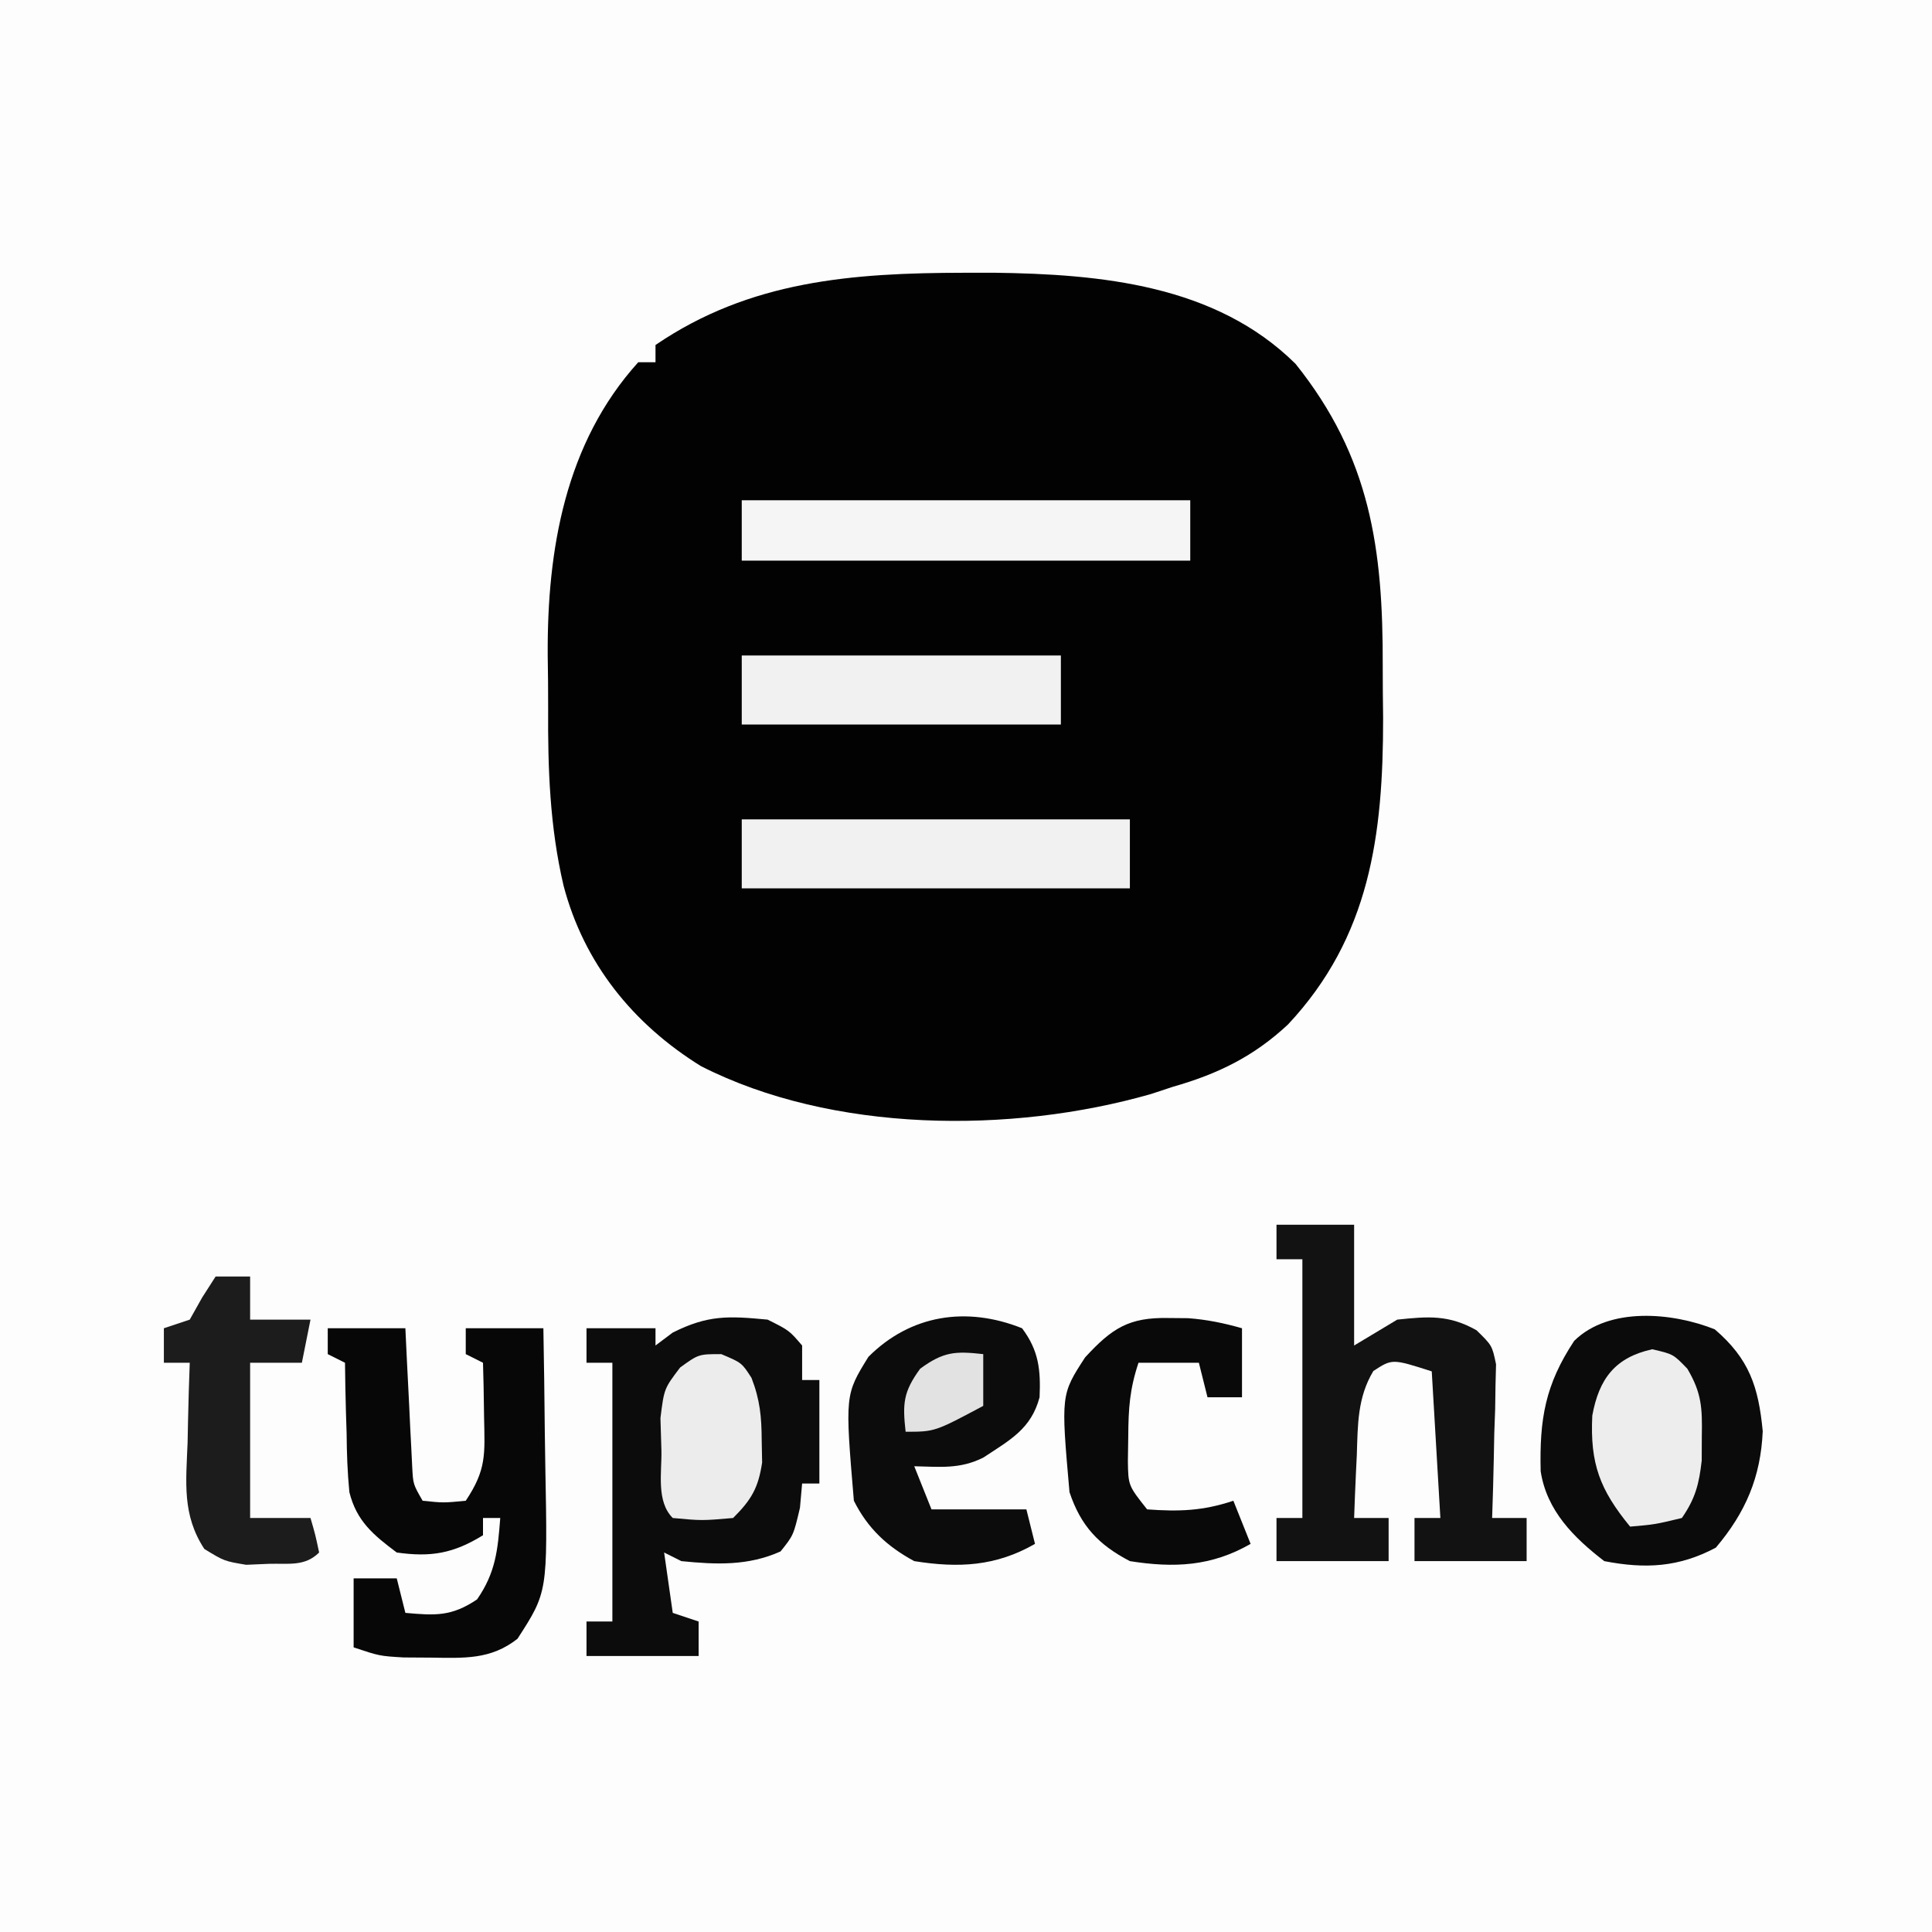
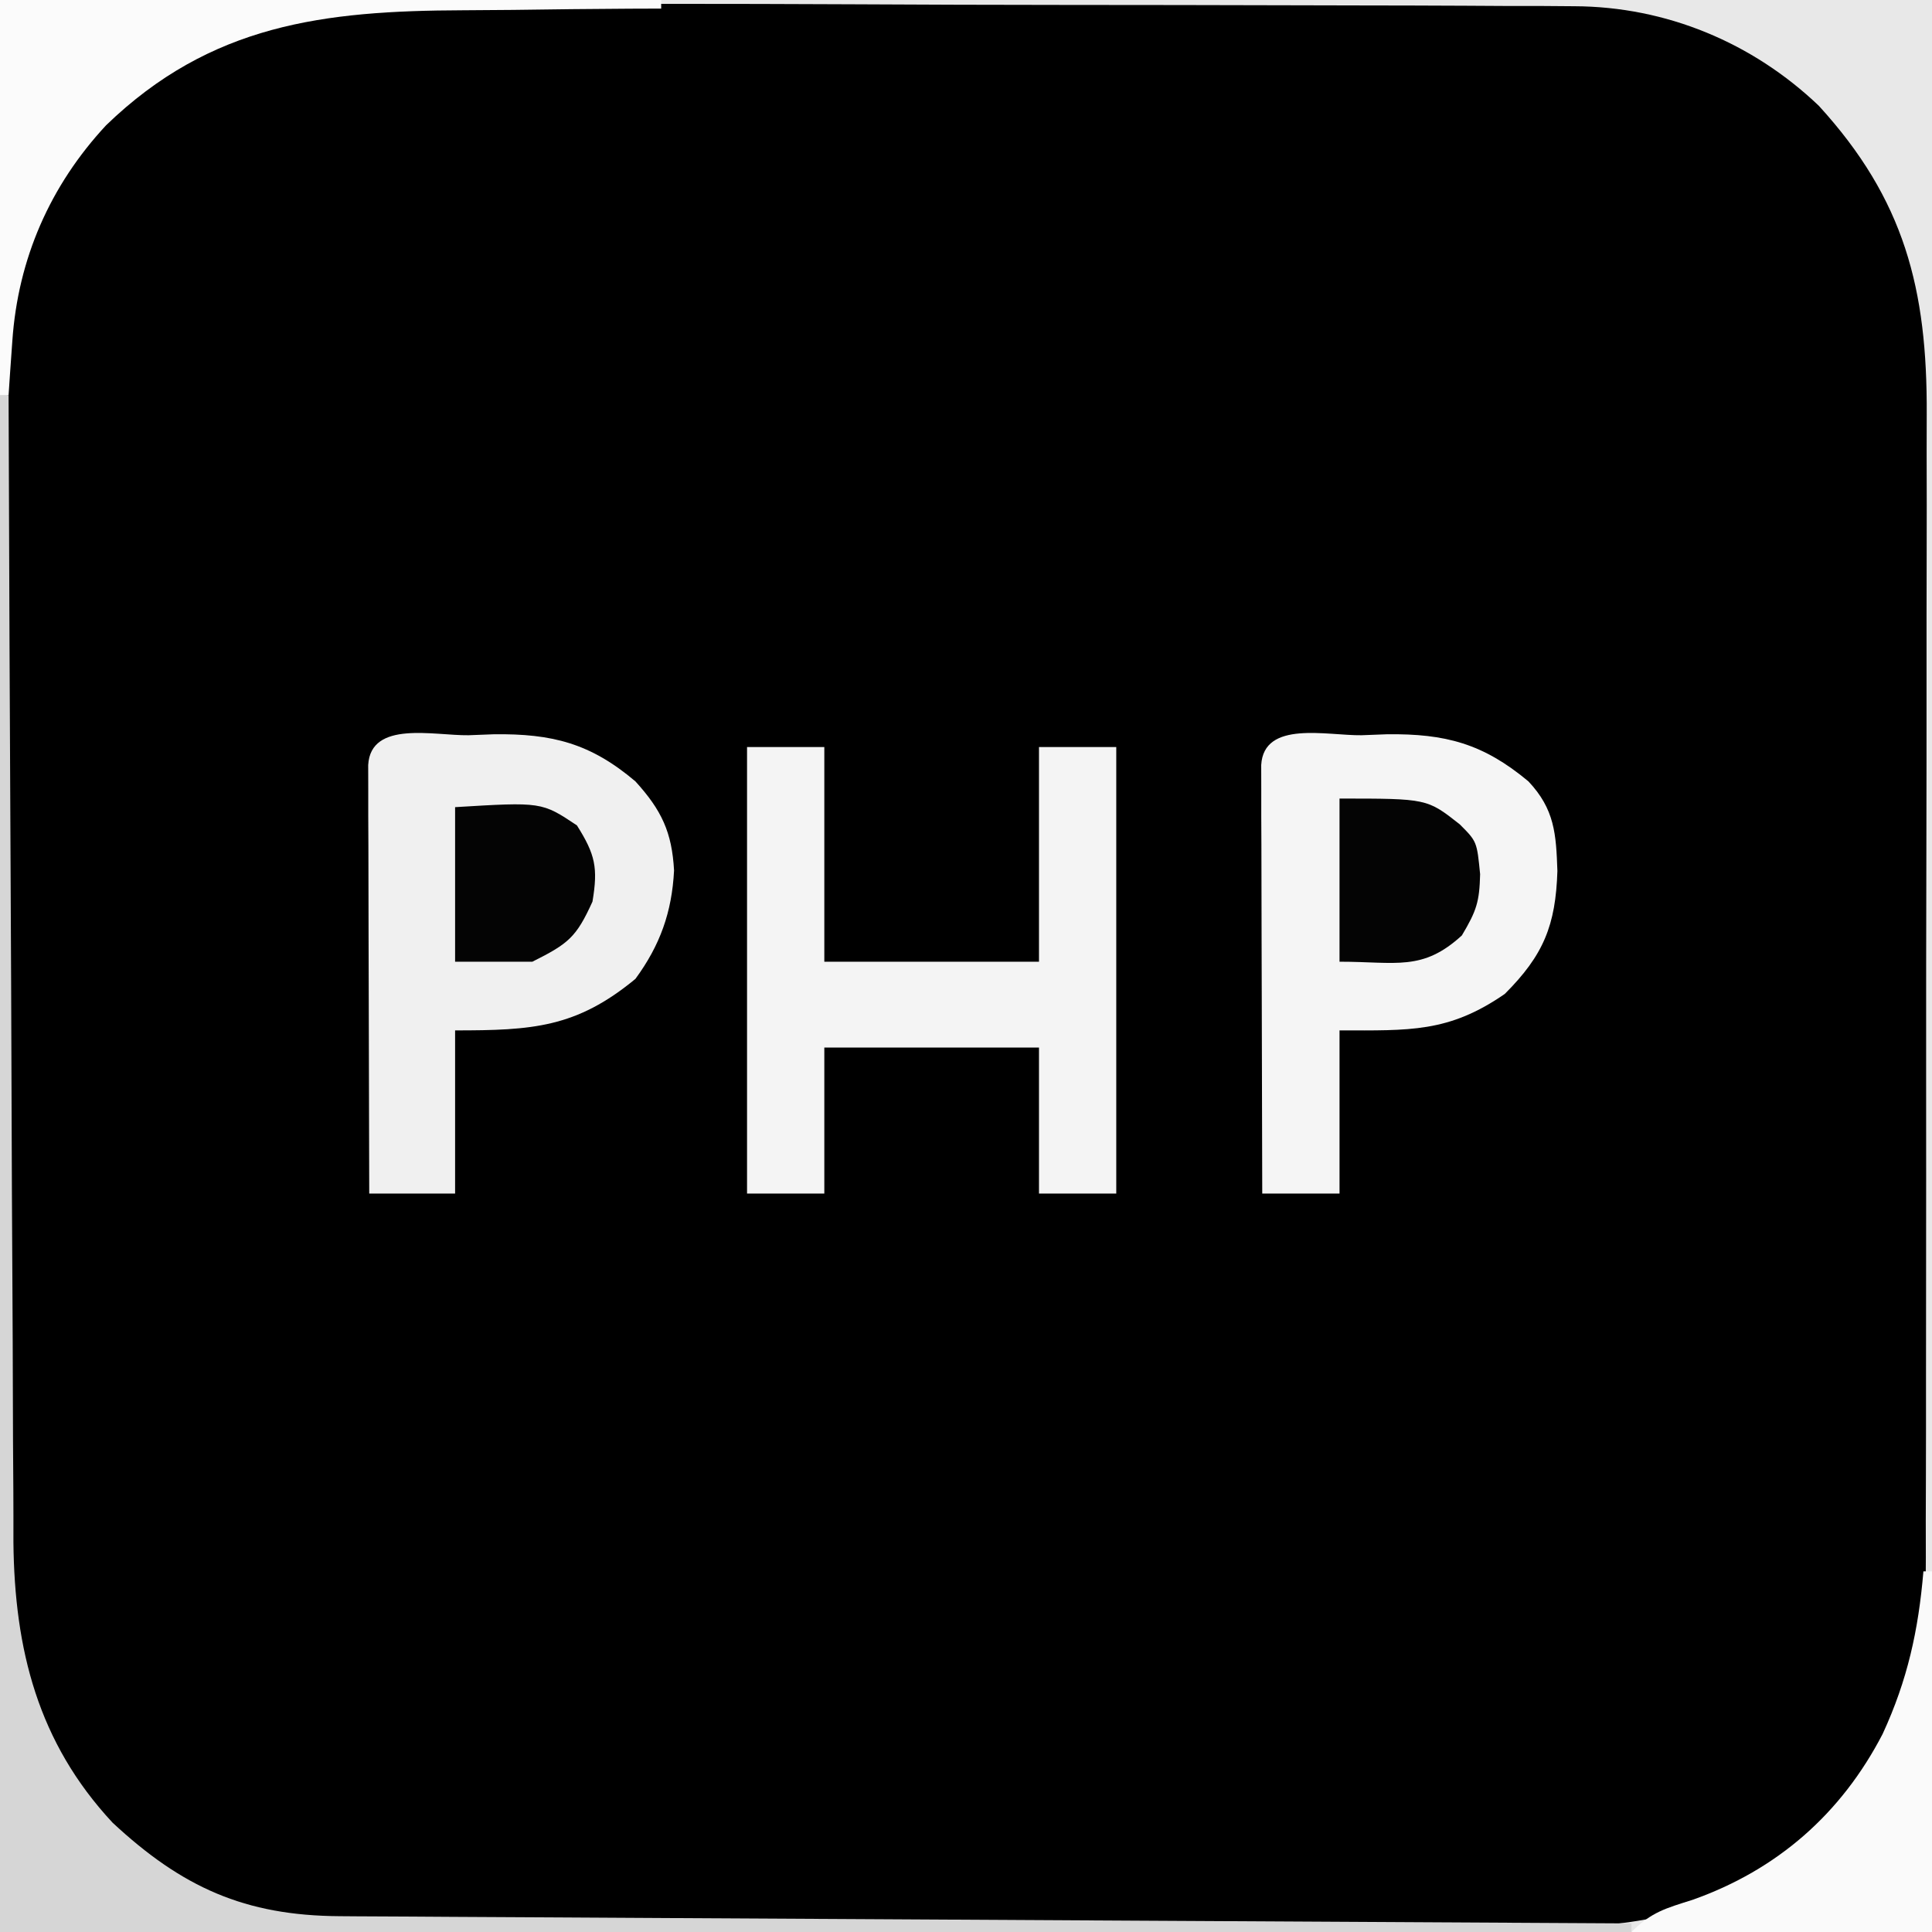
- <svg xmlns="http://www.w3.org/2000/svg" version="1.1" width="224" height="224">
-   <path d="M0 0 C73.92 0 147.84 0 224 0 C224 73.92 224 147.84 224 224 C150.08 224 76.16 224 0 224 C0 150.08 0 76.16 0 0 Z " fill="#FDFDFD" transform="translate(0,0)" />
-   <path d="M0 0 C1.136 -0.002 2.272 -0.003 3.442 -0.005 C15.846 0.158 29.174 1.374 38.457 10.559 C47.141 21.4 48.61 32.022 48.566 45.584 C48.563 47.608 48.586 49.629 48.611 51.652 C48.618 65.196 47.091 77.001 37.586 87.152 C33.616 90.859 29.463 92.89 24.25 94.375 C23.407 94.653 22.564 94.932 21.695 95.219 C5.465 99.868 -15.282 99.725 -30.48 91.984 C-38.34 87.112 -44.039 80.08 -46.41 71.059 C-48.007 64.232 -48.24 57.49 -48.196 50.512 C-48.188 48.443 -48.216 46.376 -48.248 44.307 C-48.313 32.103 -46.222 19.743 -37.75 10.375 C-37.09 10.375 -36.43 10.375 -35.75 10.375 C-35.75 9.715 -35.75 9.055 -35.75 8.375 C-24.805 0.901 -12.879 0.018 0 0 Z " fill="#020202" transform="translate(111.75,31.625)" />
-   <path d="M0 0 C2.5 1.25 2.5 1.25 4 3 C4 4.32 4 5.64 4 7 C4.66 7 5.32 7 6 7 C6 10.96 6 14.92 6 19 C5.34 19 4.68 19 4 19 C3.917 19.928 3.835 20.856 3.75 21.812 C3 25 3 25 1.5 26.875 C-2.25 28.563 -5.946 28.407 -10 28 C-10.66 27.67 -11.32 27.34 -12 27 C-11.67 29.31 -11.34 31.62 -11 34 C-10.01 34.33 -9.02 34.66 -8 35 C-8 36.32 -8 37.64 -8 39 C-12.29 39 -16.58 39 -21 39 C-21 37.68 -21 36.36 -21 35 C-20.01 35 -19.02 35 -18 35 C-18 25.1 -18 15.2 -18 5 C-18.99 5 -19.98 5 -21 5 C-21 3.68 -21 2.36 -21 1 C-18.36 1 -15.72 1 -13 1 C-13 1.66 -13 2.32 -13 3 C-12.34 2.505 -11.68 2.01 -11 1.5 C-6.911 -0.545 -4.557 -0.434 0 0 Z " fill="#0C0C0C" transform="translate(89,153)" />
-   <path d="M0 0 C3.988 3.419 5.07 6.641 5.562 11.812 C5.328 17.146 3.577 21.233 0.125 25.312 C-4.167 27.595 -8.056 27.798 -12.812 26.875 C-16.356 24.143 -19.483 21.024 -20.184 16.457 C-20.329 10.395 -19.658 6.419 -16.297 1.336 C-12.26 -2.637 -4.905 -1.962 0 0 Z " fill="#0B0B0B" transform="translate(198.8125,154.125)" />
-   <path d="M0 0 C2.97 0 5.94 0 9 0 C9 4.62 9 9.24 9 14 C10.65 13.01 12.3 12.02 14 11 C17.622 10.619 19.981 10.427 23.19 12.232 C25 14 25 14 25.454 16.177 C25.433 16.999 25.412 17.821 25.391 18.668 C25.371 20.007 25.371 20.007 25.352 21.373 C25.318 22.302 25.285 23.231 25.25 24.188 C25.232 25.128 25.214 26.068 25.195 27.037 C25.148 29.359 25.082 31.679 25 34 C26.32 34 27.64 34 29 34 C29 35.65 29 37.3 29 39 C24.71 39 20.42 39 16 39 C16 37.35 16 35.7 16 34 C16.99 34 17.98 34 19 34 C18.67 28.39 18.34 22.78 18 17 C13.419 15.53 13.419 15.53 11.23 16.957 C9.378 20.033 9.427 23.189 9.312 26.688 C9.278 27.389 9.244 28.091 9.209 28.814 C9.127 30.542 9.062 32.271 9 34 C10.32 34 11.64 34 13 34 C13 35.65 13 37.3 13 39 C8.71 39 4.42 39 0 39 C0 37.35 0 35.7 0 34 C0.99 34 1.98 34 3 34 C3 24.1 3 14.2 3 4 C2.01 4 1.02 4 0 4 C0 2.68 0 1.36 0 0 Z " fill="#121212" transform="translate(148,142)" />
-   <path d="M0 0 C2.97 0 5.94 0 9 0 C9.061 1.276 9.121 2.552 9.184 3.867 C9.268 5.536 9.353 7.206 9.438 8.875 C9.477 9.717 9.516 10.559 9.557 11.426 C9.619 12.634 9.619 12.634 9.684 13.867 C9.72 14.611 9.757 15.354 9.795 16.121 C9.9 18.089 9.9 18.089 11 20 C13.416 20.25 13.416 20.25 16 20 C18.421 16.368 18.21 14.617 18.125 10.312 C18.098 8.543 18.098 8.543 18.07 6.738 C18.047 5.835 18.024 4.931 18 4 C17.34 3.67 16.68 3.34 16 3 C16 2.01 16 1.02 16 0 C18.97 0 21.94 0 25 0 C25.075 4.002 25.129 8.003 25.165 12.006 C25.18 13.364 25.2 14.723 25.226 16.082 C25.498 30.584 25.498 30.584 22 36 C18.894 38.448 15.795 38.24 11.938 38.188 C10.373 38.178 10.373 38.178 8.777 38.168 C6 38 6 38 3 37 C3 34.36 3 31.72 3 29 C4.65 29 6.3 29 8 29 C8.33 30.32 8.66 31.64 9 33 C12.473 33.316 14.376 33.422 17.312 31.438 C19.468 28.324 19.713 25.734 20 22 C19.34 22 18.68 22 18 22 C18 22.66 18 23.32 18 24 C14.585 26.102 11.977 26.568 8 26 C5.302 23.98 3.336 22.362 2.506 18.995 C2.285 16.715 2.205 14.478 2.188 12.188 C2.15 11.005 2.15 11.005 2.111 9.799 C2.053 7.866 2.023 5.933 2 4 C1.34 3.67 0.68 3.34 0 3 C0 2.01 0 1.02 0 0 Z " fill="#070707" transform="translate(38,154)" />
-   <path d="M0 0 C1.931 2.574 2.172 4.813 2.031 7.996 C1.055 11.679 -1.398 12.953 -4.5 15 C-7.209 16.354 -9.509 16.065 -12.5 16 C-11.84 17.65 -11.18 19.3 -10.5 21 C-6.87 21 -3.24 21 0.5 21 C0.83 22.32 1.16 23.64 1.5 25 C-3.05 27.611 -7.365 27.817 -12.5 27 C-15.622 25.317 -17.891 23.217 -19.5 20 C-20.535 7.715 -20.535 7.715 -17.812 3.312 C-12.943 -1.557 -6.46 -2.584 0 0 Z " fill="#0C0C0C" transform="translate(118.5,154)" />
-   <path d="M0 0 C17.16 0 34.32 0 52 0 C52 2.31 52 4.62 52 7 C34.84 7 17.68 7 0 7 C0 4.69 0 2.38 0 0 Z " fill="#F5F5F5" transform="translate(86,58)" />
-   <path d="M0 0 C14.85 0 29.7 0 45 0 C45 2.64 45 5.28 45 8 C30.15 8 15.3 8 0 8 C0 5.36 0 2.72 0 0 Z " fill="#F1F1F1" transform="translate(86,95)" />
-   <path d="M0 0 C12.21 0 24.42 0 37 0 C37 2.64 37 5.28 37 8 C24.79 8 12.58 8 0 8 C0 5.36 0 2.72 0 0 Z " fill="#F1F1F1" transform="translate(86,76)" />
-   <path d="M0 0 C1.32 0 2.64 0 4 0 C4 1.65 4 3.3 4 5 C6.31 5 8.62 5 11 5 C10.67 6.65 10.34 8.3 10 10 C8.02 10 6.04 10 4 10 C4 15.94 4 21.88 4 28 C6.31 28 8.62 28 11 28 C11.562 29.938 11.562 29.938 12 32 C10.35 33.65 8.452 33.249 6.188 33.312 C5.315 33.35 4.442 33.387 3.543 33.426 C1 33 1 33 -1.309 31.59 C-3.903 27.618 -3.428 23.88 -3.25 19.25 C-3.232 18.362 -3.214 17.474 -3.195 16.559 C-3.148 14.371 -3.083 12.186 -3 10 C-3.99 10 -4.98 10 -6 10 C-6 8.68 -6 7.36 -6 6 C-5.01 5.67 -4.02 5.34 -3 5 C-2.288 3.732 -2.288 3.732 -1.562 2.438 C-1.047 1.633 -0.531 0.829 0 0 Z " fill="#1C1C1C" transform="translate(25,148)" />
-   <path d="M0 0 C1.143 0.01 1.143 0.01 2.309 0.02 C4.502 0.183 6.451 0.586 8.562 1.188 C8.562 3.828 8.562 6.468 8.562 9.188 C7.242 9.188 5.923 9.188 4.562 9.188 C4.232 7.867 3.902 6.548 3.562 5.188 C1.252 5.188 -1.058 5.188 -3.438 5.188 C-4.46 8.254 -4.603 10.474 -4.625 13.688 C-4.639 14.647 -4.653 15.606 -4.668 16.594 C-4.625 19.425 -4.625 19.425 -2.438 22.188 C1.279 22.458 4.02 22.368 7.562 21.188 C8.223 22.837 8.883 24.488 9.562 26.188 C5.008 28.8 0.701 28.997 -4.438 28.188 C-8.059 26.3 -10.127 24.119 -11.438 20.188 C-12.433 8.881 -12.433 8.881 -9.625 4.562 C-6.499 1.168 -4.544 -0.084 0 0 Z " fill="#090909" transform="translate(135.4375,152.8125)" />
-   <path d="M0 0 C2.438 0.562 2.438 0.562 4.07 2.254 C5.737 5.068 5.808 6.812 5.75 10.062 C5.746 11.001 5.742 11.939 5.738 12.906 C5.429 15.637 4.996 17.305 3.438 19.562 C0.312 20.312 0.312 20.312 -2.562 20.562 C-6.074 16.283 -7.222 13.257 -6.949 7.688 C-6.167 3.388 -4.274 0.938 0 0 Z " fill="#EDEDED" transform="translate(191.5625,156.4375)" />
-   <path d="M0 0 C2.375 1 2.375 1 3.504 2.75 C4.492 5.302 4.675 7.268 4.688 10 C4.704 10.846 4.721 11.691 4.738 12.562 C4.296 15.529 3.488 16.887 1.375 19 C-2.25 19.312 -2.25 19.312 -5.625 19 C-7.555 17.07 -6.887 13.753 -6.938 11.188 C-6.975 9.944 -7.012 8.7 -7.051 7.418 C-6.625 4 -6.625 4 -4.77 1.551 C-2.625 0 -2.625 0 0 0 Z " fill="#ECECEC" transform="translate(83.625,157)" />
-   <path d="M0 0 C0 1.98 0 3.96 0 6 C-5.625 9 -5.625 9 -9 9 C-9.363 5.73 -9.285 4.391 -7.312 1.688 C-4.609 -0.285 -3.27 -0.363 0 0 Z " fill="#E2E2E2" transform="translate(114,157)" />
+ <svg xmlns="http://www.w3.org/2000/svg" version="1.1" width="225" height="225">
+   <path d="M0 0 C74.25 0 148.5 0 225 0 C225 74.25 225 148.5 225 225 C150.75 225 76.5 225 0 225 C0 150.75 0 76.5 0 0 Z " fill="#000000" transform="translate(0,0)" />
+   <path d="M0 0 C74.25 0 148.5 0 225 0 C225 74.25 225 148.5 225 225 C150.75 225 76.5 225 0 225 C0 150.75 0 76.5 0 0 Z M8.605 17.777 C3.833 24.385 0.881 31.101 0.86 39.254 C0.854 40.564 0.848 41.875 0.842 43.226 C0.841 44.682 0.84 46.138 0.839 47.594 C0.834 49.125 0.829 50.656 0.824 52.187 C0.811 56.351 0.804 60.514 0.8 64.678 C0.797 67.281 0.793 69.884 0.788 72.488 C0.775 80.639 0.765 88.79 0.761 96.941 C0.757 106.339 0.739 115.736 0.71 125.134 C0.688 132.403 0.678 139.673 0.677 146.943 C0.676 151.282 0.67 155.62 0.652 159.959 C0.636 164.045 0.634 168.132 0.642 172.219 C0.643 173.713 0.639 175.207 0.629 176.7 C0.539 191.125 3.197 202.849 13.188 213.75 C20.814 220.918 29.251 224.109 39.564 224.147 C40.209 224.151 40.855 224.155 41.52 224.158 C43.677 224.169 45.833 224.173 47.989 224.177 C49.538 224.183 51.088 224.19 52.637 224.197 C57.719 224.218 62.801 224.228 67.883 224.238 C69.636 224.242 71.39 224.246 73.143 224.251 C81.383 224.27 89.623 224.284 97.864 224.292 C107.357 224.302 116.85 224.328 126.343 224.369 C133.693 224.399 141.042 224.414 148.392 224.417 C152.776 224.419 157.16 224.428 161.544 224.453 C165.672 224.477 169.801 224.481 173.929 224.471 C175.437 224.47 176.945 224.476 178.453 224.49 C191.014 224.599 201.508 222.728 211 214 C217.919 207.166 223.455 198.772 224.254 188.838 C224.258 187.129 224.258 187.129 224.261 185.385 C224.268 184.071 224.275 182.756 224.282 181.401 C224.28 179.956 224.277 178.511 224.275 177.065 C224.279 175.534 224.284 174.003 224.29 172.471 C224.304 168.32 224.304 164.169 224.302 160.018 C224.301 156.547 224.305 153.075 224.31 149.604 C224.321 141.409 224.322 133.214 224.316 125.019 C224.31 116.581 224.322 108.144 224.343 99.706 C224.361 92.449 224.367 85.192 224.364 77.935 C224.362 73.607 224.364 69.278 224.378 64.95 C224.391 60.875 224.389 56.801 224.376 52.726 C224.374 51.237 224.376 49.748 224.385 48.259 C224.46 33.659 221.794 23.227 211.812 12.312 C204.076 4.936 194.012 0.77 183.361 0.726 C182.066 0.716 180.771 0.706 179.437 0.696 C178.019 0.695 176.601 0.694 175.183 0.694 C173.676 0.686 172.169 0.678 170.662 0.668 C166.581 0.647 162.5 0.638 158.419 0.633 C155.864 0.629 153.309 0.623 150.754 0.616 C141.824 0.591 132.893 0.578 123.963 0.574 C115.666 0.571 107.369 0.541 99.071 0.499 C91.927 0.464 84.783 0.449 77.639 0.448 C73.381 0.447 69.124 0.439 64.866 0.41 C60.855 0.384 56.845 0.382 52.835 0.398 C51.373 0.4 49.911 0.393 48.449 0.377 C32.085 0.208 19.19 5.207 8.605 17.777 Z " fill="#E8E8E8" transform="translate(0,0)" />
+   <path d="M0 0 C0.978 -0.037 1.956 -0.075 2.963 -0.113 C9.759 -0.195 14.204 0.94 19.438 5.375 C22.489 8.732 23.692 11.291 23.938 15.75 C23.692 20.593 22.31 24.465 19.438 28.375 C12.545 34.069 7.42 34.375 -1.562 34.375 C-1.562 40.645 -1.562 46.915 -1.562 53.375 C-4.862 53.375 -8.162 53.375 -11.562 53.375 C-11.587 45.988 -11.605 38.6 -11.617 31.213 C-11.622 28.698 -11.629 26.183 -11.638 23.667 C-11.65 20.061 -11.656 16.454 -11.66 12.848 C-11.665 11.715 -11.67 10.583 -11.676 9.417 C-11.676 8.376 -11.676 7.335 -11.676 6.262 C-11.678 5.34 -11.68 4.419 -11.683 3.469 C-11.382 -1.775 -4.003 0.056 0 0 Z " fill="#F0F0F0" transform="translate(54.5625,85.625)" />
+   <path d="M0 0 C0.978 -0.037 1.956 -0.075 2.963 -0.113 C9.779 -0.195 14.165 0.974 19.438 5.375 C22.499 8.628 22.661 11.496 22.812 15.812 C22.609 22.137 21.206 25.606 16.688 30.125 C10.135 34.661 5.568 34.375 -2.562 34.375 C-2.562 40.645 -2.562 46.915 -2.562 53.375 C-5.532 53.375 -8.502 53.375 -11.562 53.375 C-11.588 45.988 -11.605 38.6 -11.617 31.213 C-11.622 28.698 -11.629 26.183 -11.638 23.667 C-11.65 20.061 -11.656 16.454 -11.66 12.848 C-11.665 11.715 -11.67 10.583 -11.676 9.417 C-11.676 8.376 -11.676 7.335 -11.676 6.262 C-11.678 5.34 -11.68 4.419 -11.683 3.469 C-11.382 -1.775 -4.003 0.056 0 0 Z " fill="#F5F5F5" transform="translate(158.5625,85.625)" />
+   <path d="M0 0 C2.97 0 5.94 0 9 0 C9 8.25 9 16.5 9 25 C17.25 25 25.5 25 34 25 C34 16.75 34 8.5 34 0 C36.97 0 39.94 0 43 0 C43 17.16 43 34.32 43 52 C40.03 52 37.06 52 34 52 C34 46.39 34 40.78 34 35 C25.75 35 17.5 35 9 35 C9 40.61 9 46.22 9 52 C6.03 52 3.06 52 0 52 C0 34.84 0 17.68 0 0 Z " fill="#F4F4F4" transform="translate(87,87)" />
+   <path d="M0 0 C0.33 0 0.66 0 1 0 C1.002 0.733 1.005 1.466 1.007 2.221 C1.066 20.083 1.142 37.945 1.236 55.808 C1.281 64.446 1.32 73.084 1.346 81.722 C1.369 89.254 1.403 96.786 1.449 104.318 C1.473 108.304 1.491 112.289 1.498 116.274 C1.504 120.032 1.524 123.79 1.554 127.547 C1.567 129.57 1.565 131.594 1.563 133.617 C1.691 146.102 4.411 156.922 13.109 166.266 C21.192 173.791 28.505 177.096 39.562 177.158 C40.207 177.163 40.852 177.168 41.517 177.173 C43.671 177.188 45.826 177.197 47.98 177.205 C49.527 177.215 51.075 177.225 52.622 177.235 C56.818 177.262 61.014 177.283 65.21 177.303 C69.597 177.325 73.984 177.353 78.371 177.379 C86.675 177.429 94.98 177.474 103.285 177.517 C112.741 177.567 122.197 177.622 131.653 177.677 C151.102 177.791 170.551 177.898 190 178 C190 178.33 190 178.66 190 179 C127.3 179 64.6 179 0 179 C0 119.93 0 60.86 0 0 Z " fill="#D6D6D6" transform="translate(0,46)" />
+   <path d="M0 0 C25.41 0 50.82 0 77 0 C77 0.33 77 0.66 77 1 C75.796 1.004 74.592 1.008 73.351 1.012 C68.823 1.034 64.297 1.089 59.77 1.153 C57.822 1.176 55.873 1.19 53.925 1.196 C37.709 1.25 24.536 2.815 12.359 14.586 C5.811 21.63 2.097 30.165 1.438 39.688 C1.354 40.867 1.27 42.046 1.184 43.262 C1.123 44.165 1.062 45.069 1 46 C0.67 46 0.34 46 0 46 C0 30.82 0 15.64 0 0 Z " fill="#FBFBFB" transform="translate(0,0)" />
+   <path d="M0 0 C0.33 0 0.66 0 1 0 C1 13.86 1 27.72 1 42 C-10.55 42 -22.1 42 -34 42 C-31.659 39.659 -30.01 39.245 -26.875 38.25 C-17.025 34.761 -9.568 28.237 -4.75 18.938 C-1.849 12.654 -0.58 6.863 0 0 Z " fill="#FAFAFA" transform="translate(224,183)" />
+   <path d="M0 0 C10.192 0 10.192 0 14 3 C16 5 16 5 16.375 8.812 C16.293 12.025 15.969 13.051 14.25 15.938 C9.659 20.146 6.625 19 0 19 C0 12.73 0 6.46 0 0 Z " fill="#040404" transform="translate(156,93)" />
+   <path d="M0 0 C10.088 -0.608 10.088 -0.608 14.188 2.125 C16.33 5.524 16.657 7.055 16 11 C14.116 15.145 13.224 15.888 9 18 C6.03 18 3.06 18 0 18 C0 12.06 0 6.12 0 0 Z " fill="#040404" transform="translate(53,94)" />
</svg>
